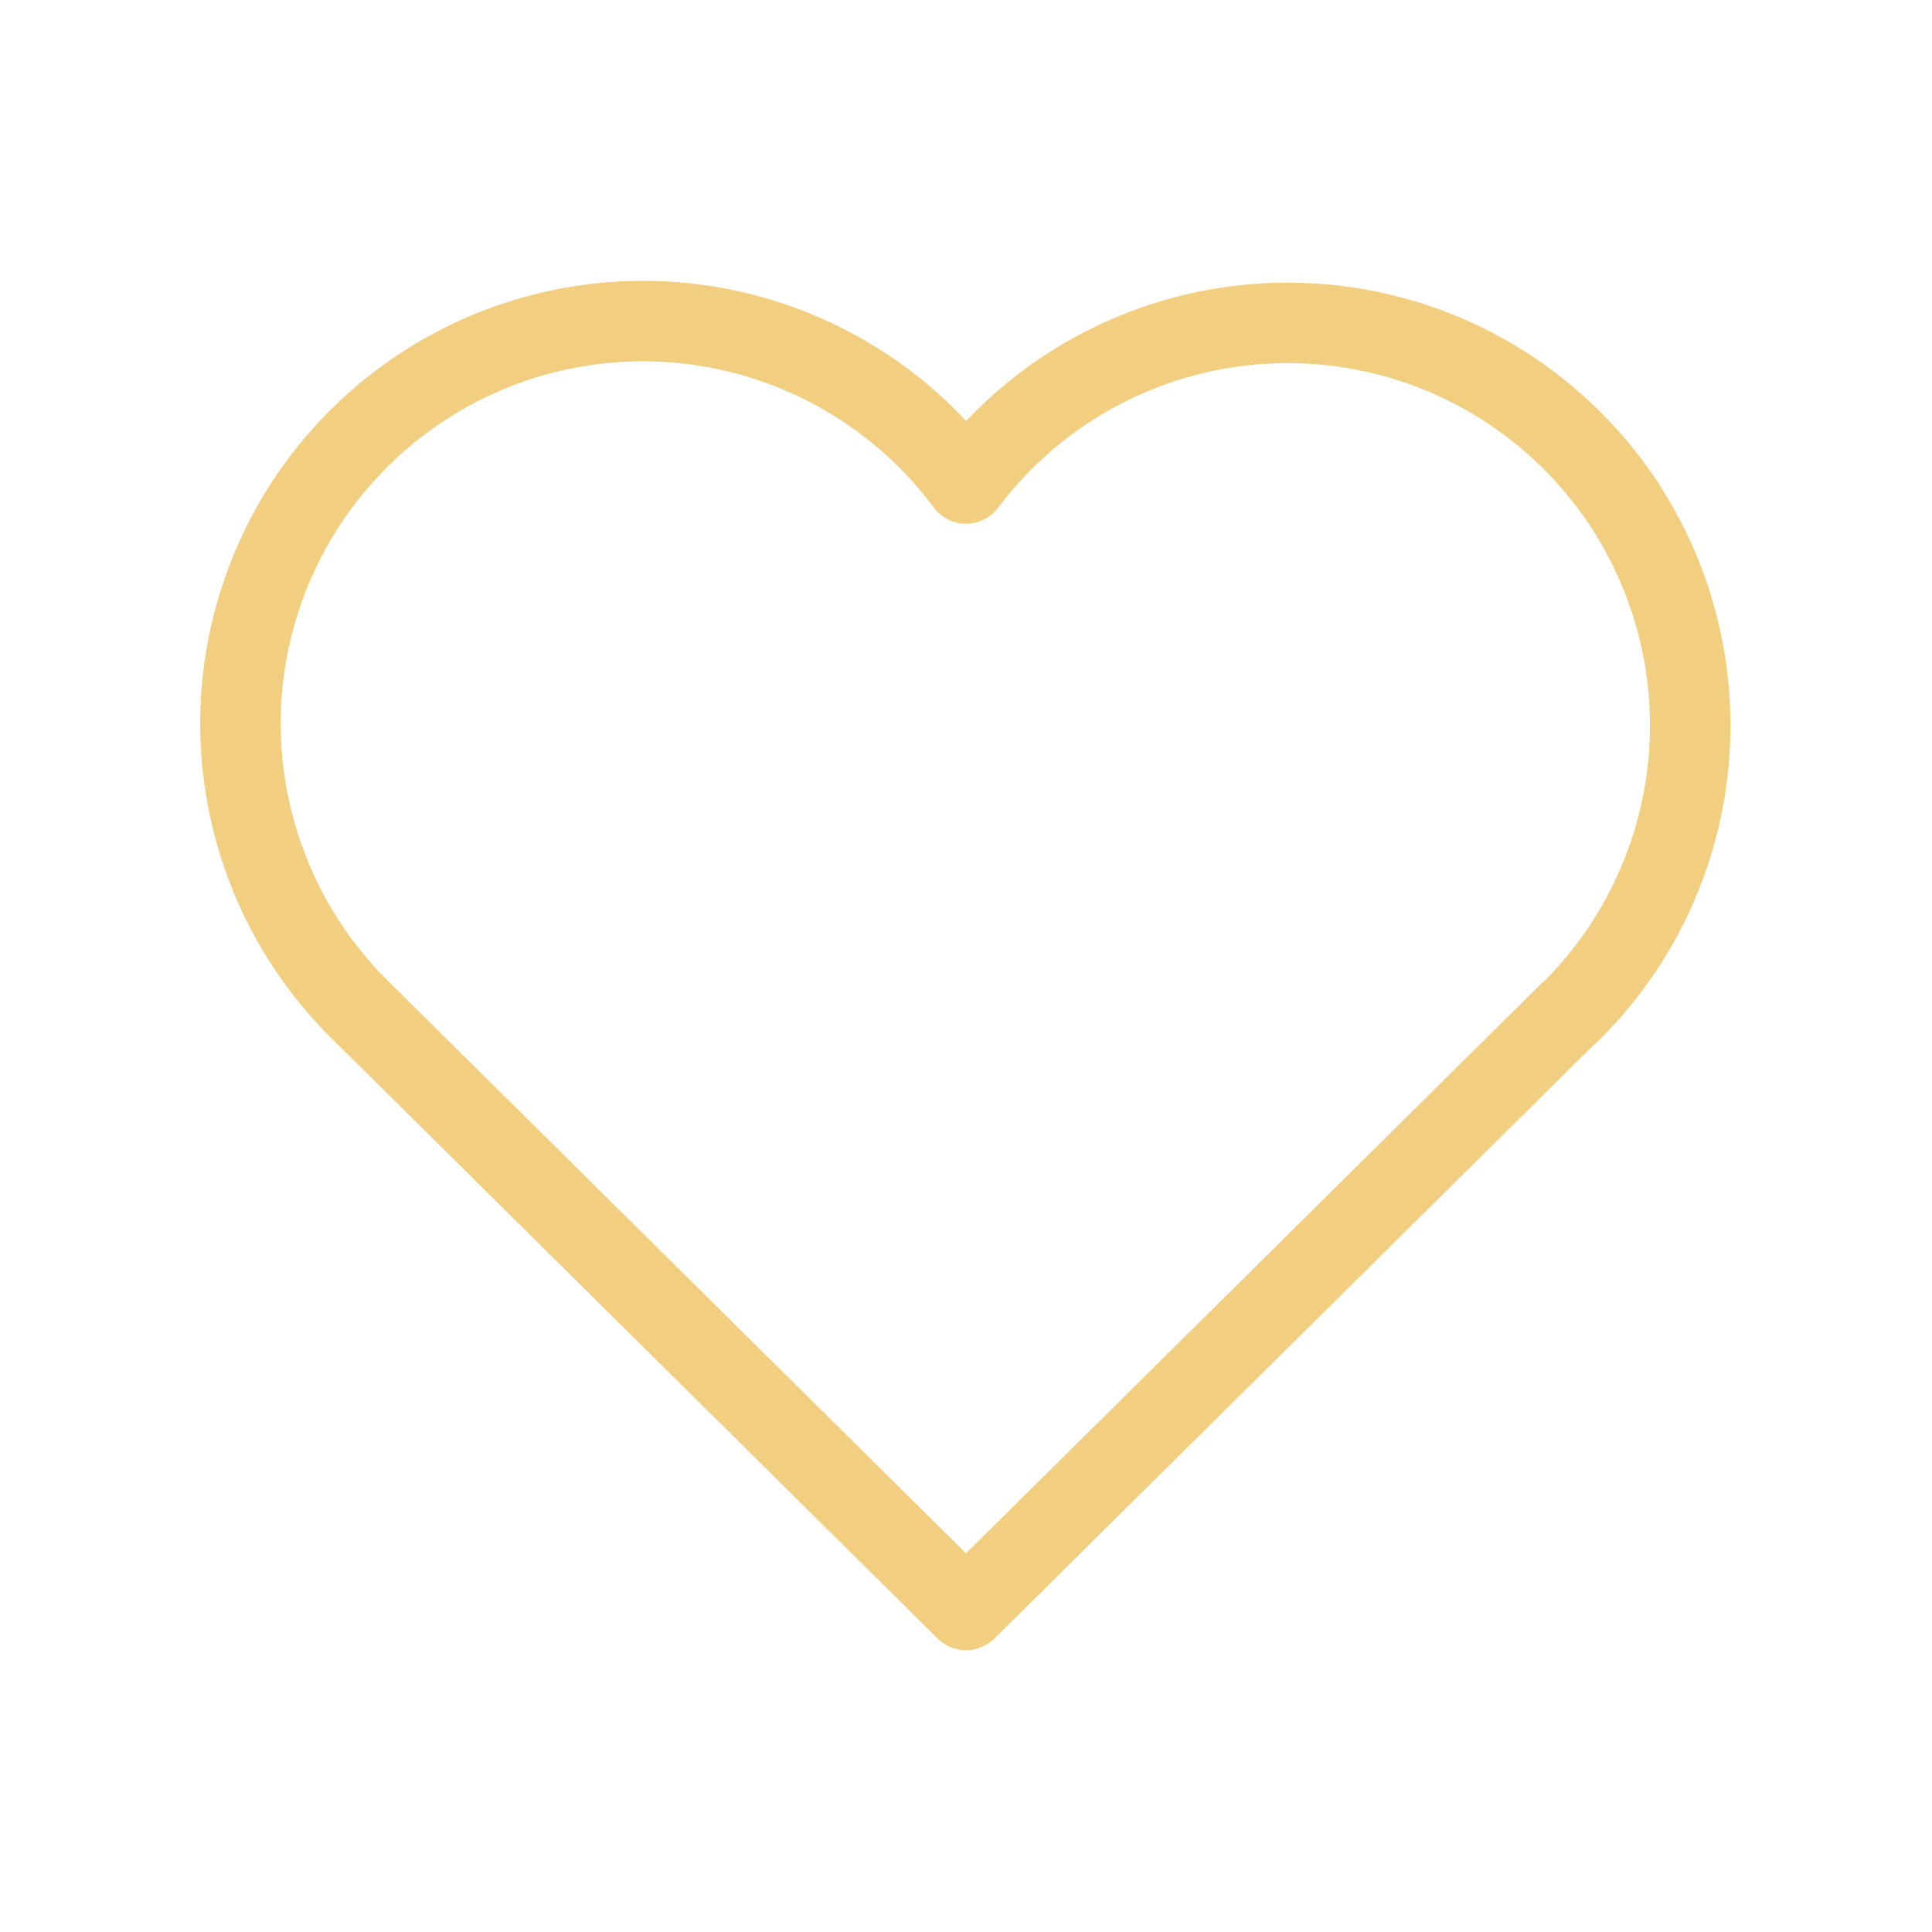
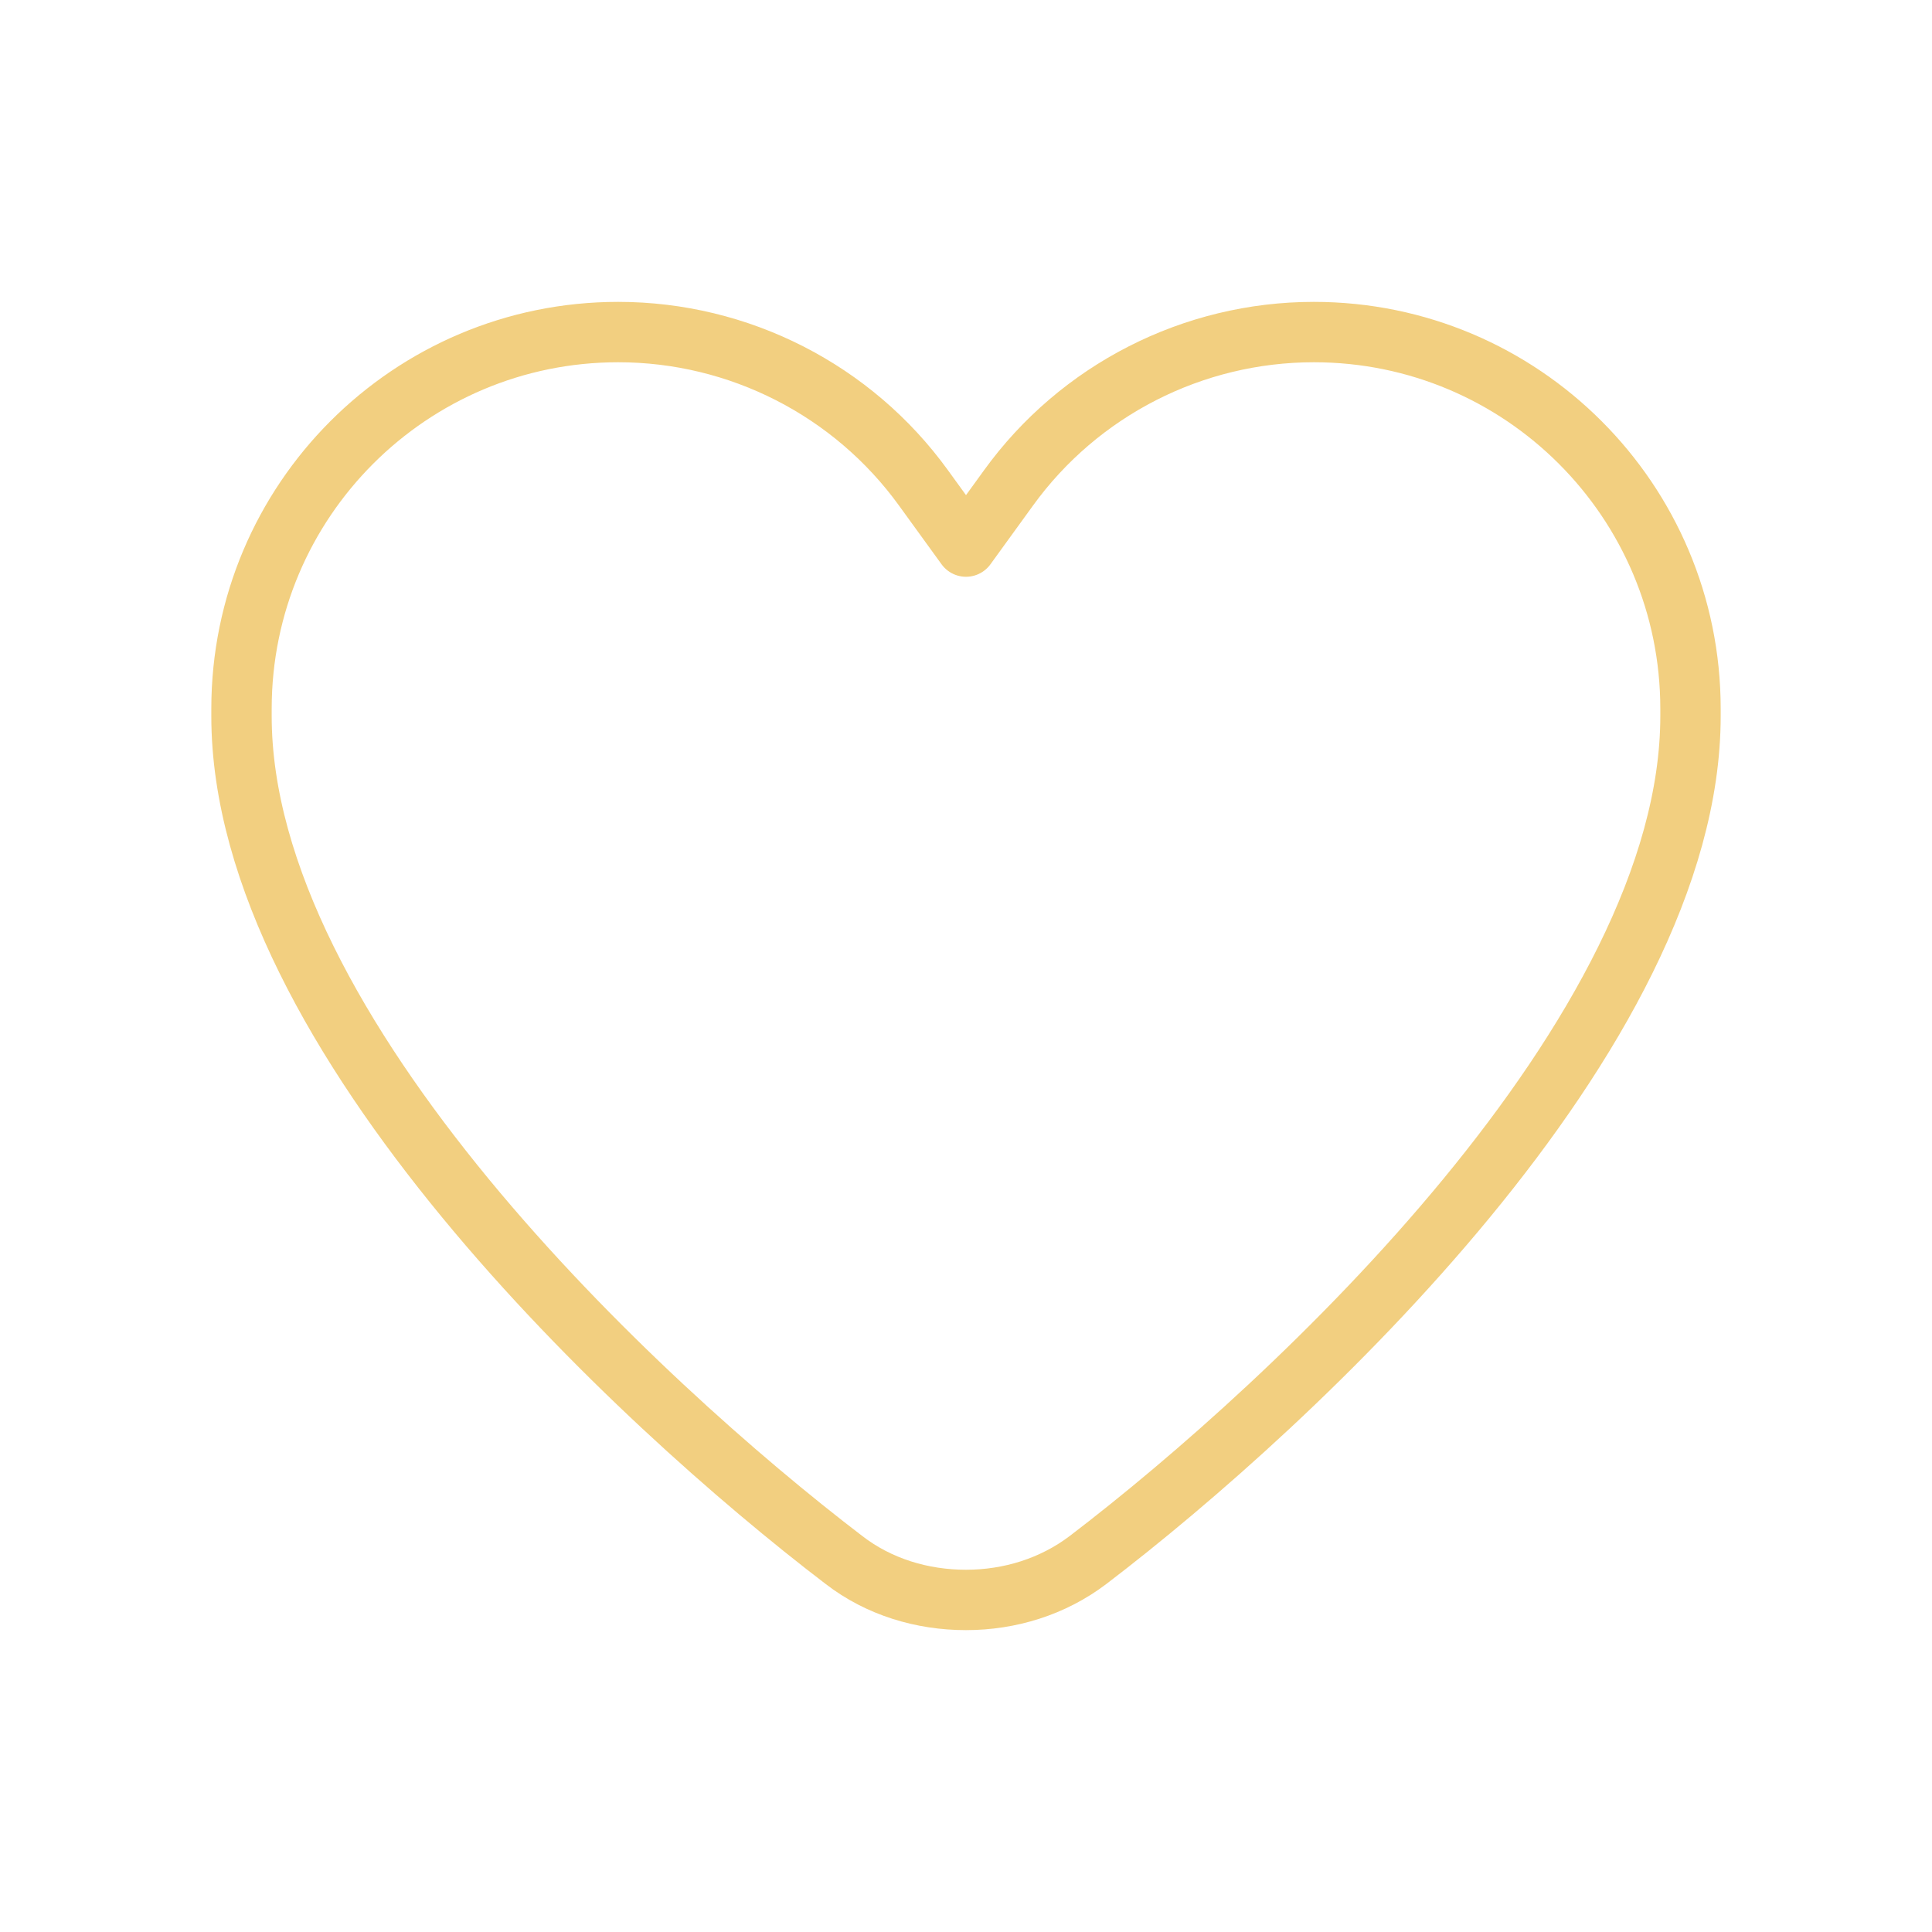
<svg xmlns="http://www.w3.org/2000/svg" viewBox="0 0 64 64">
-   <g transform="scale(2.666667)" fill="none" stroke="#f2cf80" stroke-width="1" stroke-linecap="round" stroke-linejoin="round">
-     <path d="M19.5 12.572l-7.5 7.428l-7.5 -7.428a5 5 0 1 1 7.5 -6.566a5 5 0 1 1 7.5 6.572" />
+   <g transform="translate(8 8) scale(0.09375)" fill="none" stroke="#f2cf80" stroke-width="21.333" stroke-linecap="round" stroke-linejoin="round">
+     <path d="M241 87.1l15 20.7 15-20.7C296 52.5 336.2 32 378.9 32 452.4 32 512 91.6 512 165.1l0 2.6c0 112.2-139.9 242.5-212.9 298.2-12.4 9.4-27.6 14.1-43.1 14.1s-30.8-4.6-43.1-14.1C139.9 410.2 0 279.9 0 167.7l0-2.6C0 91.6 59.6 32 133.1 32 175.8 32 216 52.5 241 87.1z" />
  </g>
</svg>
